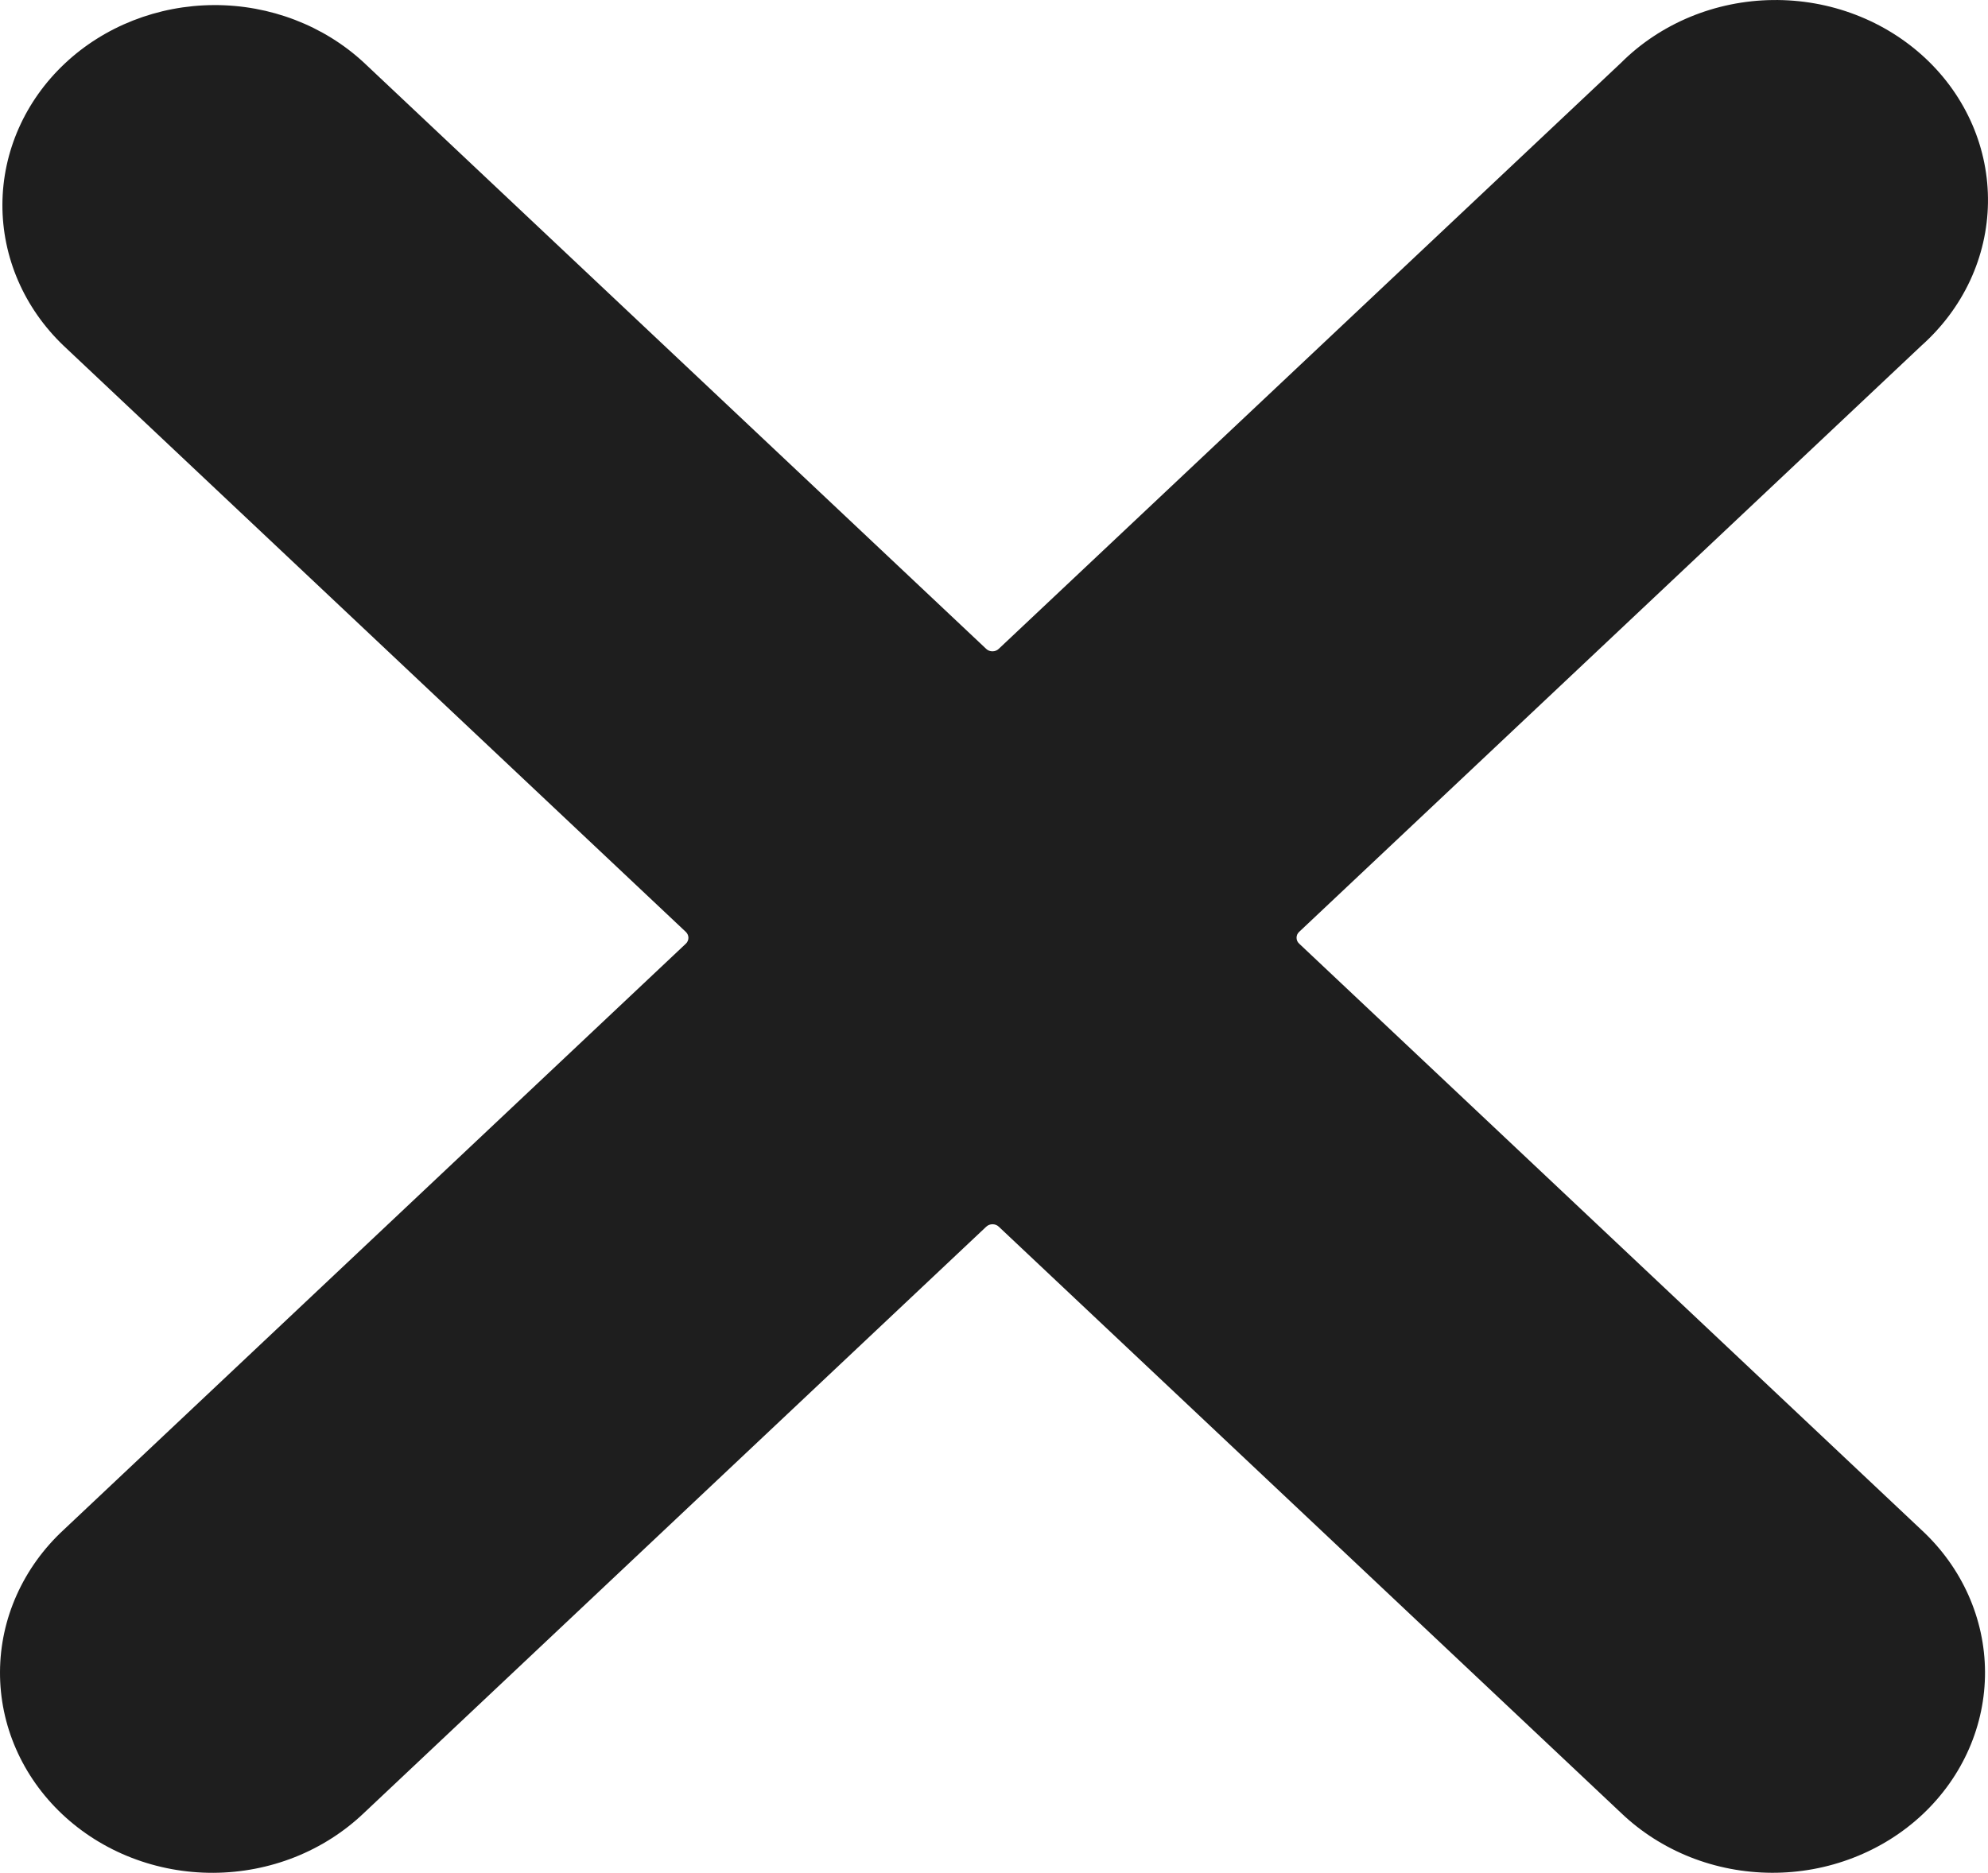
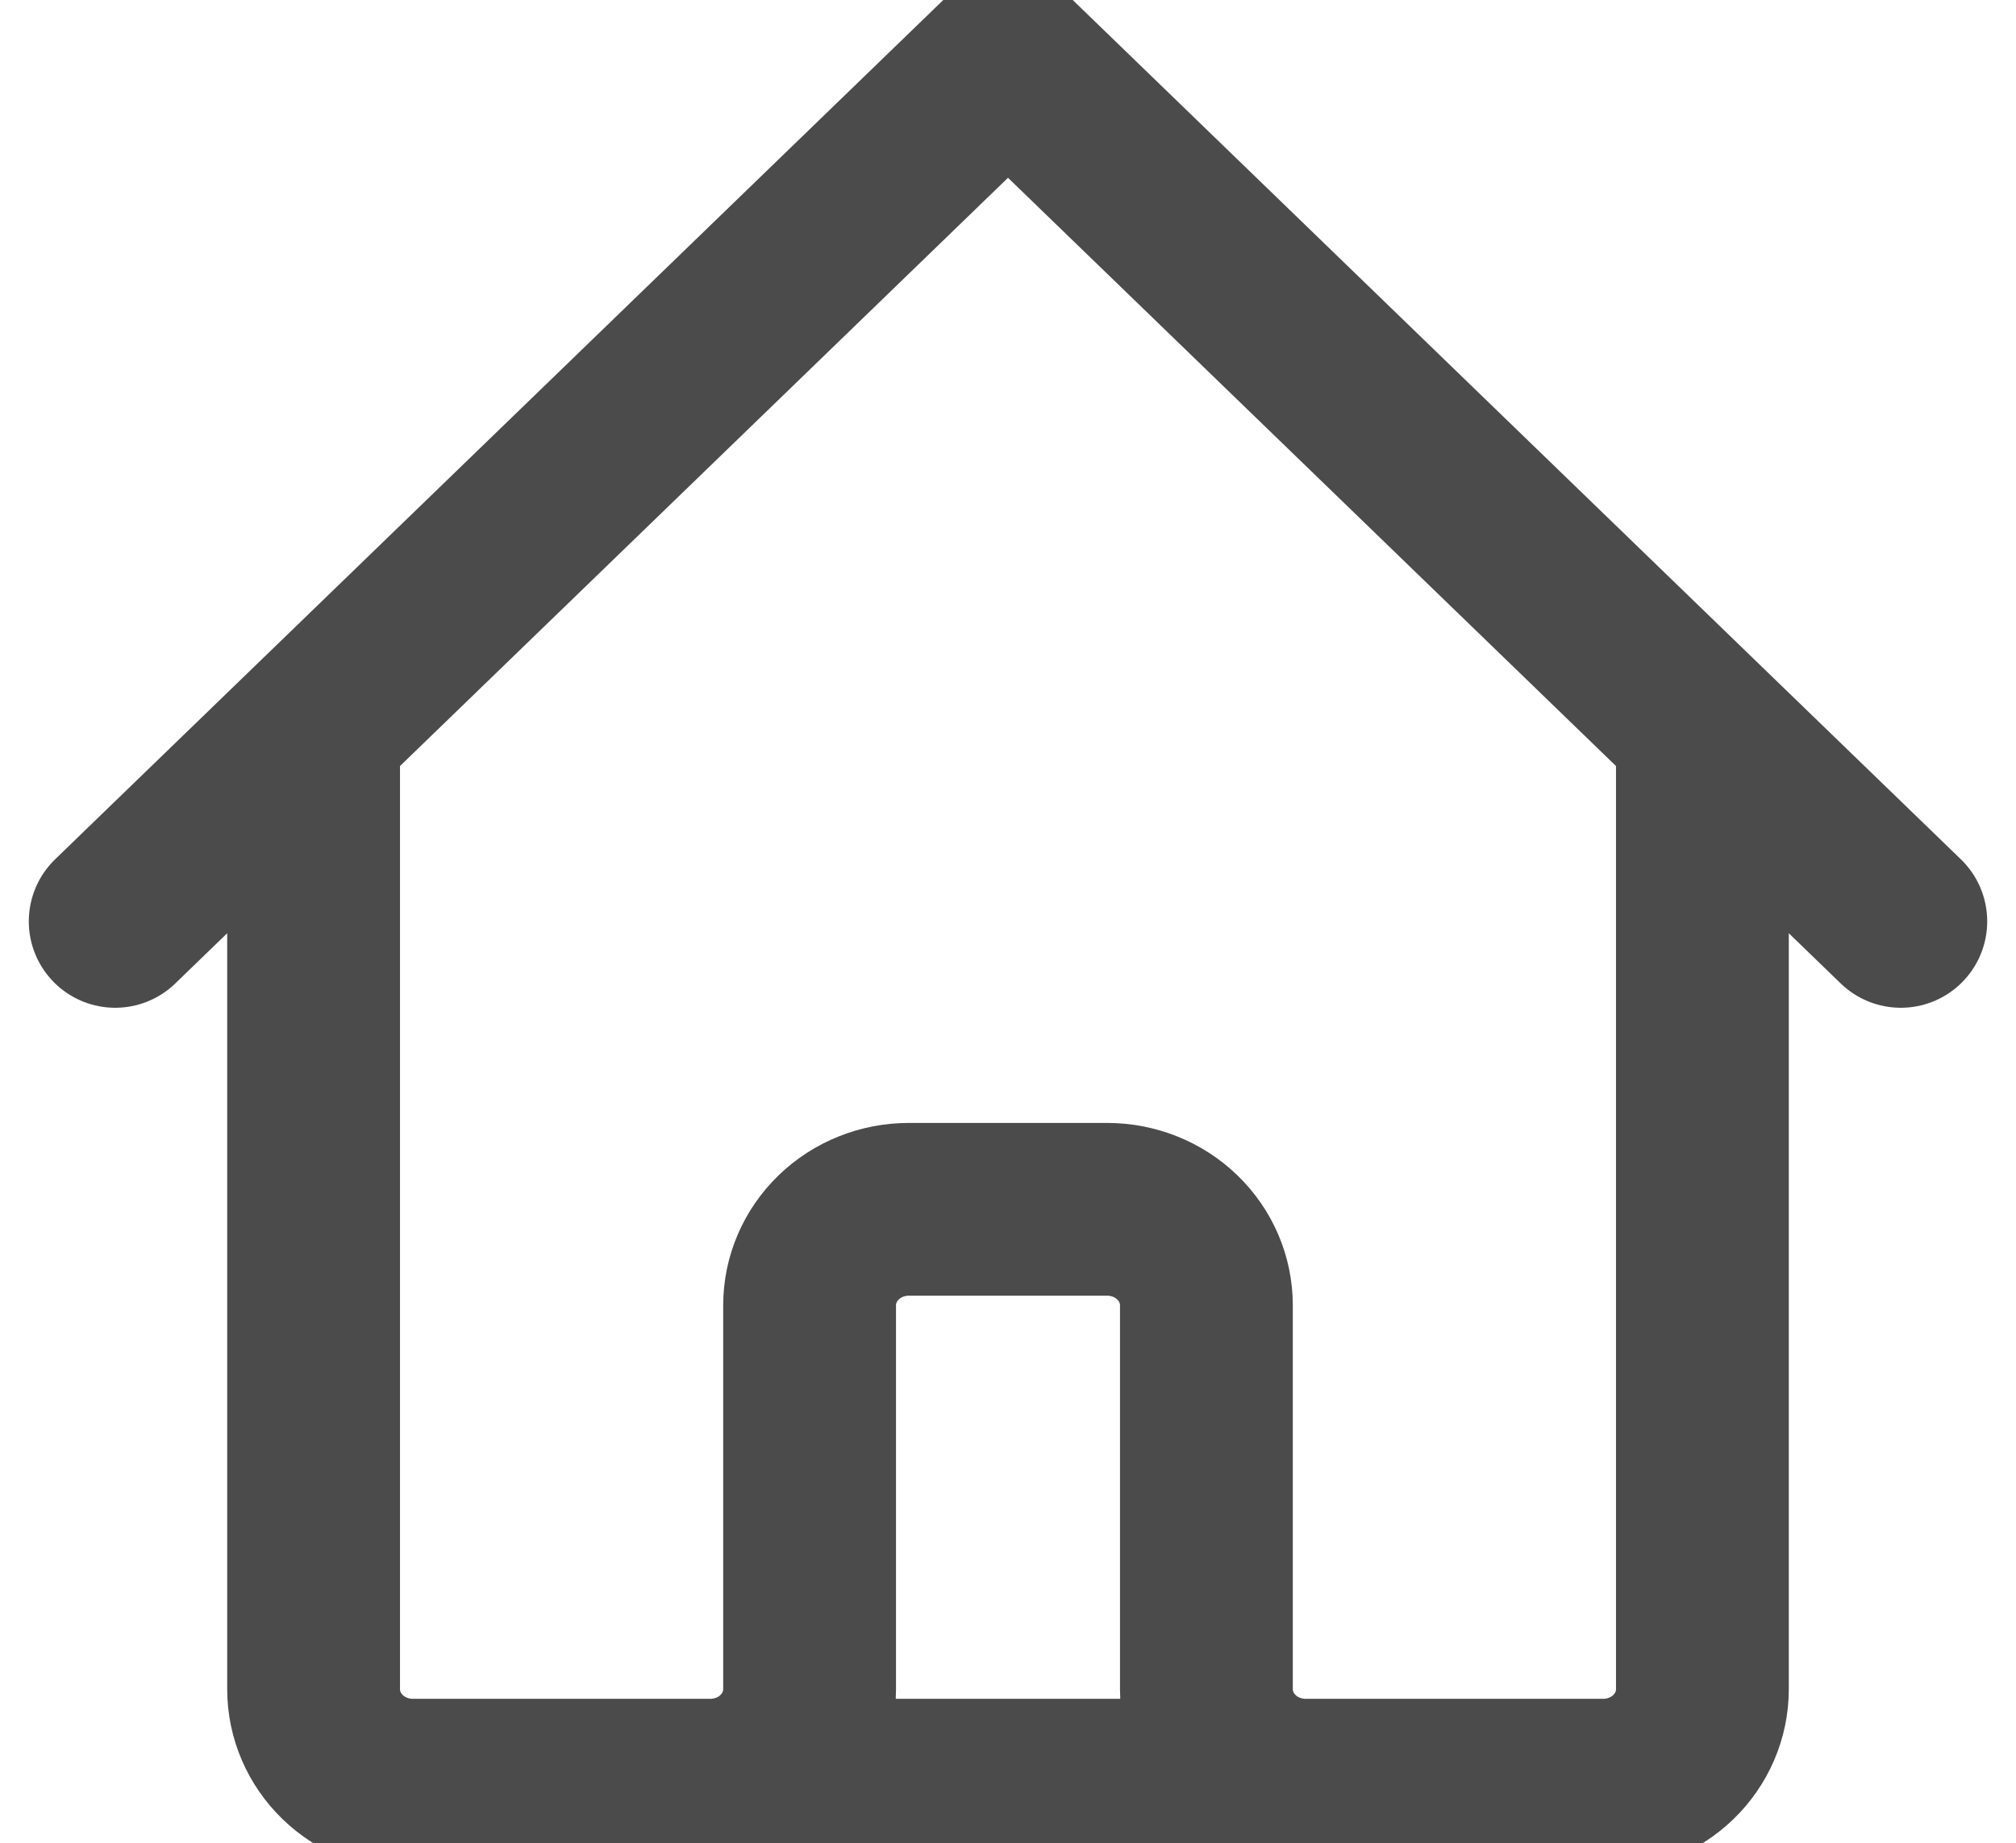
- <svg xmlns="http://www.w3.org/2000/svg" width="52" height="49" viewBox="0 0 52 49" fill="none">
-   <path d="M42.407 1.638C42.917 1.129 43.531 0.723 44.211 0.441C44.891 0.16 45.624 0.01 46.366 0.001C47.109 -0.009 47.846 0.121 48.534 0.385C49.222 0.648 49.847 1.039 50.373 1.534C50.898 2.028 51.312 2.617 51.592 3.266C51.871 3.914 52.01 4.609 51.999 5.309C51.989 6.008 51.83 6.699 51.532 7.34C51.233 7.981 50.801 8.559 50.262 9.04L33.982 24.381C33.96 24.401 33.943 24.425 33.931 24.451C33.92 24.478 33.914 24.506 33.914 24.535C33.914 24.564 33.92 24.592 33.931 24.619C33.943 24.645 33.96 24.669 33.982 24.689L50.262 40.031C50.785 40.515 51.201 41.093 51.486 41.73C51.77 42.366 51.919 43.05 51.922 43.741C51.925 44.432 51.783 45.117 51.503 45.757C51.224 46.396 50.813 46.976 50.295 47.465C49.776 47.954 49.16 48.341 48.482 48.604C47.804 48.868 47.077 49.002 46.344 48.999C45.61 48.996 44.885 48.857 44.209 48.589C43.533 48.32 42.92 47.928 42.405 47.436L26.125 32.095C26.104 32.074 26.078 32.058 26.05 32.047C26.022 32.036 25.992 32.031 25.961 32.031C25.931 32.031 25.901 32.036 25.873 32.047C25.845 32.058 25.819 32.074 25.797 32.095L9.518 47.436C9.003 47.928 8.39 48.32 7.715 48.589C7.039 48.857 6.313 48.997 5.58 49C4.846 49.003 4.119 48.869 3.441 48.606C2.763 48.343 2.147 47.956 1.628 47.467C1.109 46.978 0.698 46.398 0.419 45.759C0.139 45.12 -0.003 44.435 4.3429e-05 43.743C0.003 43.052 0.151 42.368 0.436 41.732C0.721 41.095 1.136 40.517 1.659 40.032L17.939 24.691C17.961 24.671 17.978 24.647 17.989 24.62C18.001 24.594 18.007 24.566 18.007 24.537C18.007 24.508 18.001 24.48 17.989 24.453C17.978 24.427 17.961 24.403 17.939 24.382L1.659 9.041C0.631 8.057 0.057 6.729 0.063 5.348C0.069 3.967 0.654 2.644 1.69 1.667C2.726 0.69 4.13 0.139 5.596 0.133C7.062 0.127 8.471 0.668 9.516 1.636L25.796 16.977C25.817 16.997 25.843 17.014 25.871 17.025C25.899 17.036 25.929 17.041 25.959 17.041C25.99 17.041 26.02 17.036 26.048 17.025C26.076 17.014 26.102 16.997 26.123 16.977L42.407 1.638Z" fill="#1E1E1E" />
+ <svg xmlns="http://www.w3.org/2000/svg" width="70" height="64" viewBox="0 0 66 64" fill="none">
+   <path d="M2 32L8.889 25.333M8.889 25.333L33 2L57.111 25.333M8.889 25.333V58.667C8.889 59.551 9.252 60.399 9.898 61.024C10.544 61.649 11.42 62 12.333 62H22.667M57.111 25.333L64 32M57.111 25.333V58.667C57.111 59.551 56.748 60.399 56.102 61.024C55.456 61.649 54.58 62 53.667 62H43.333M22.667 62C23.58 62 24.456 61.649 25.102 61.024C25.748 60.399 26.111 59.551 26.111 58.667V45.333C26.111 44.449 26.474 43.601 27.12 42.976C27.766 42.351 28.642 42 29.556 42H36.444C37.358 42 38.234 42.351 38.88 42.976C39.526 43.601 39.889 44.449 39.889 45.333V58.667C39.889 59.551 40.252 60.399 40.898 61.024C41.544 61.649 42.42 62 43.333 62M22.667 62H43.333" stroke="#4B4B4B" stroke-width="6" stroke-linecap="round" stroke-linejoin="round" />
</svg>
